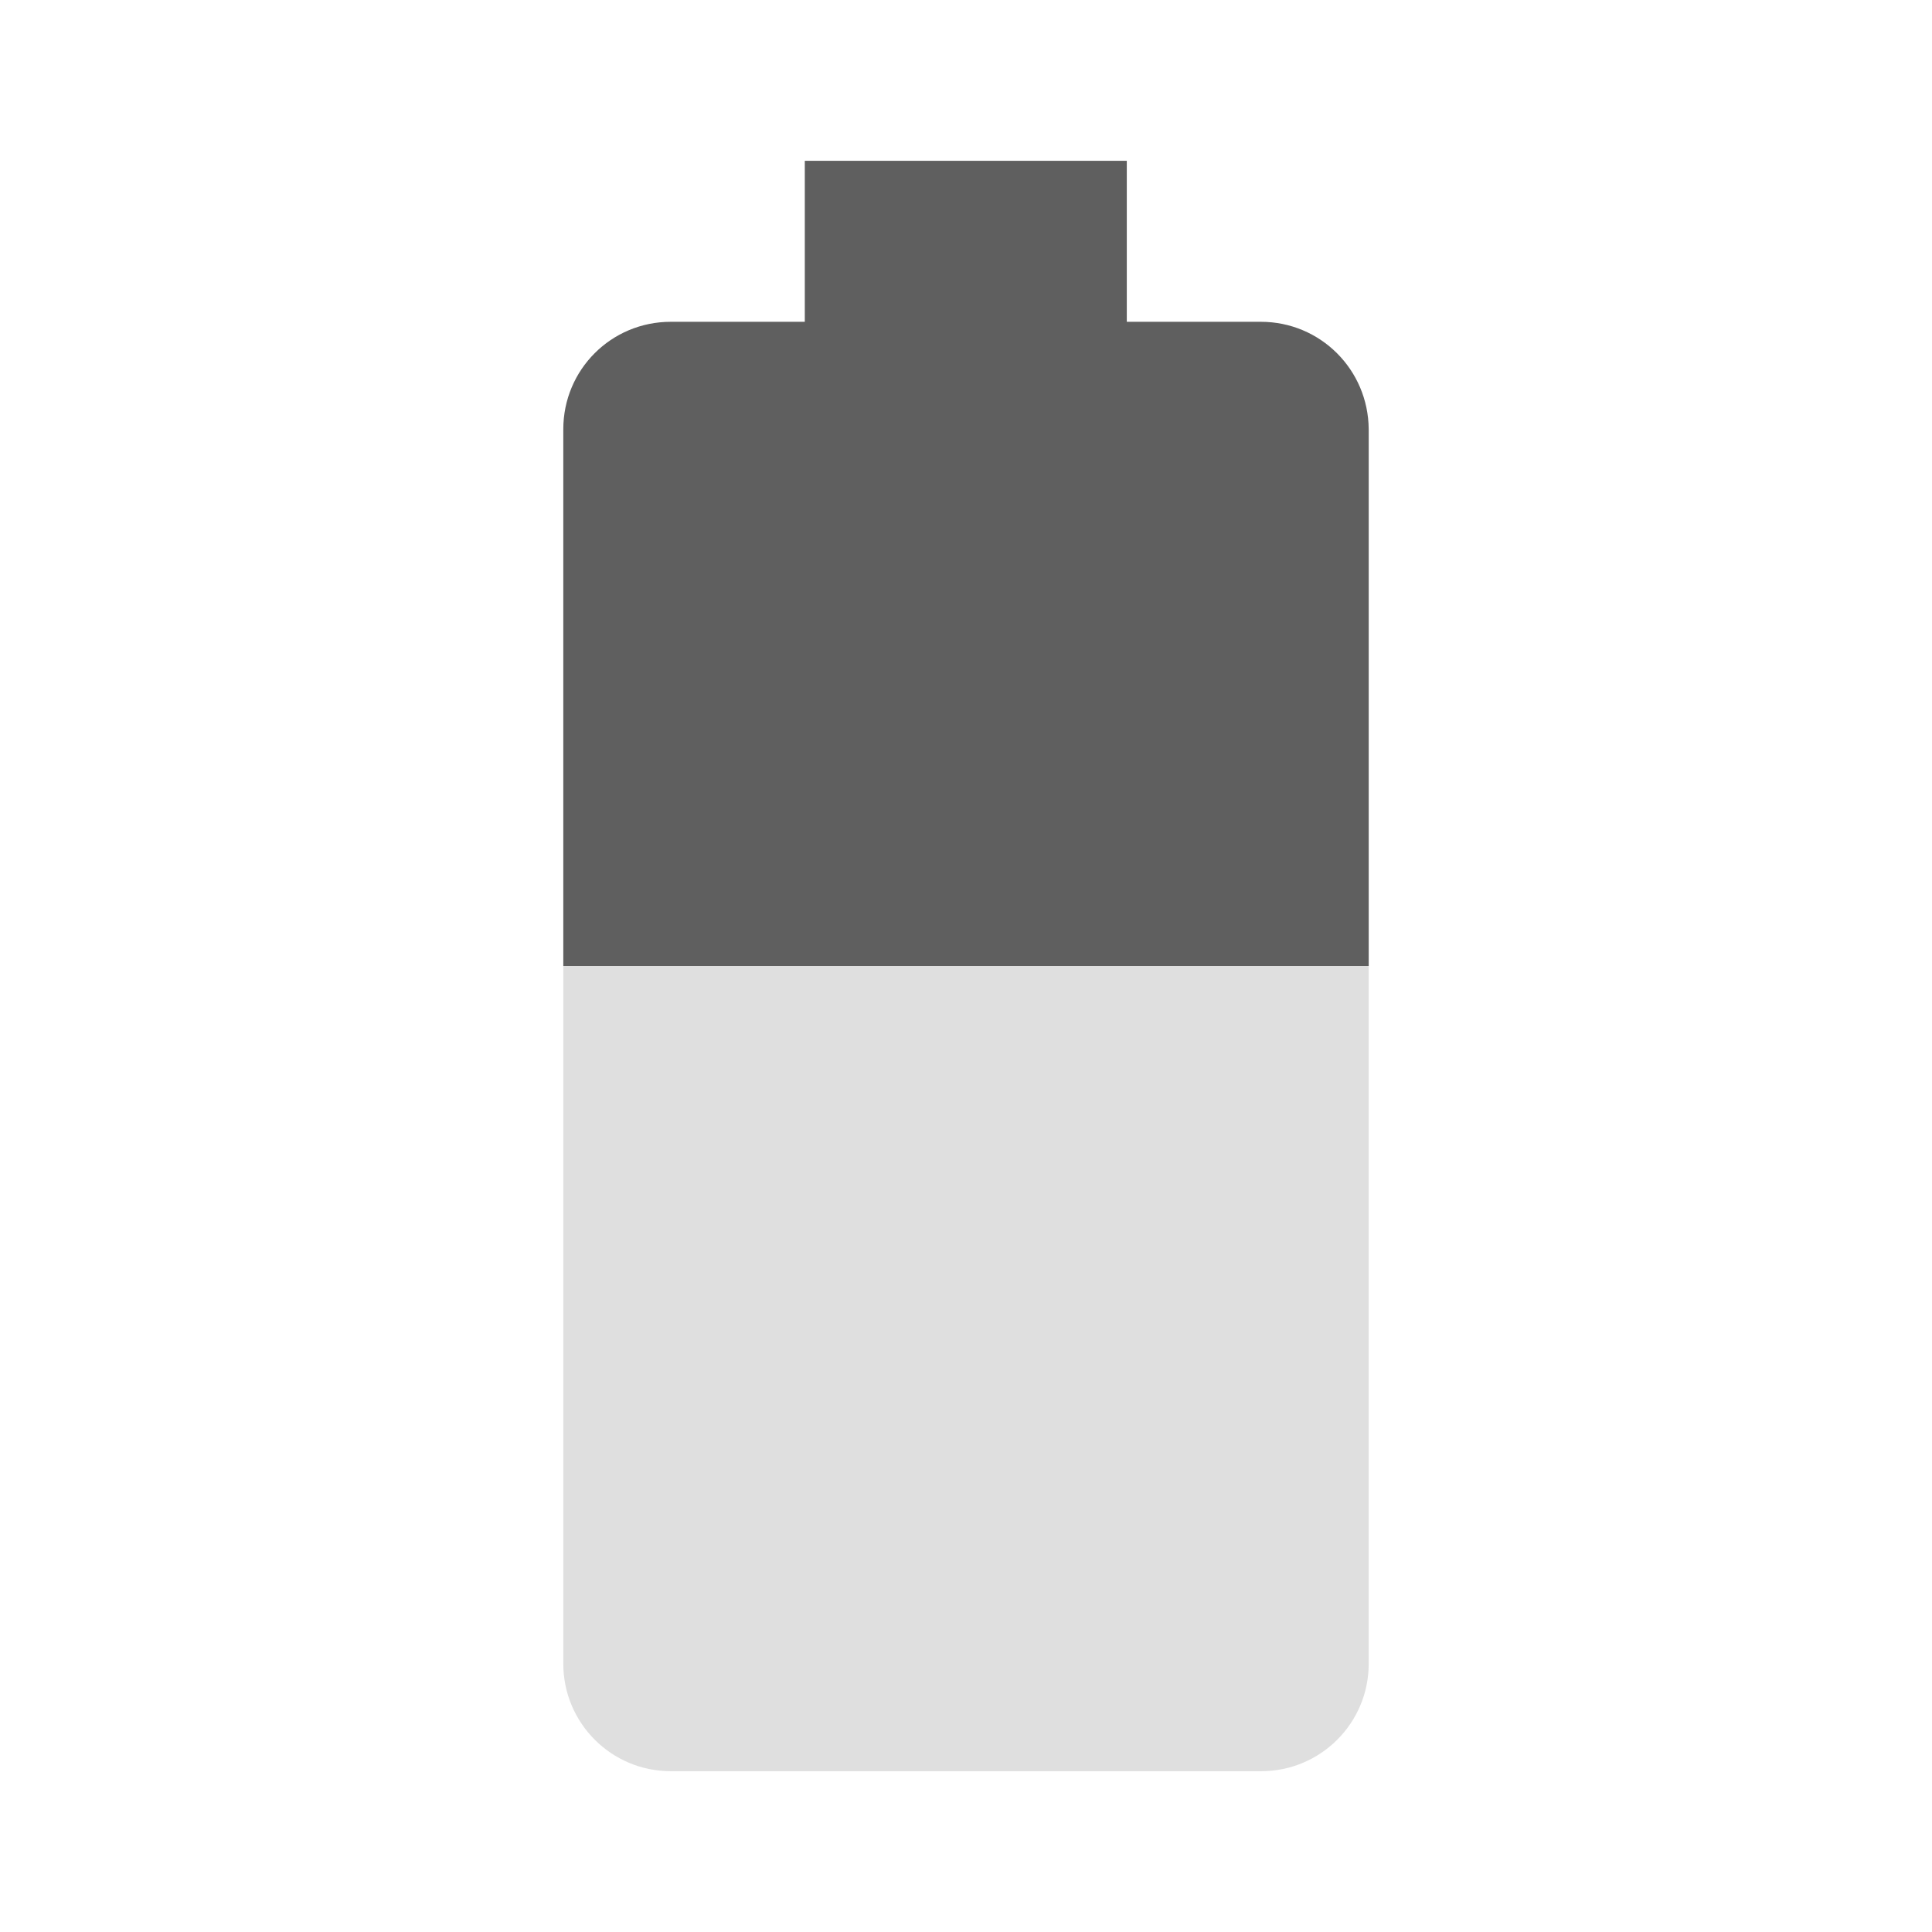
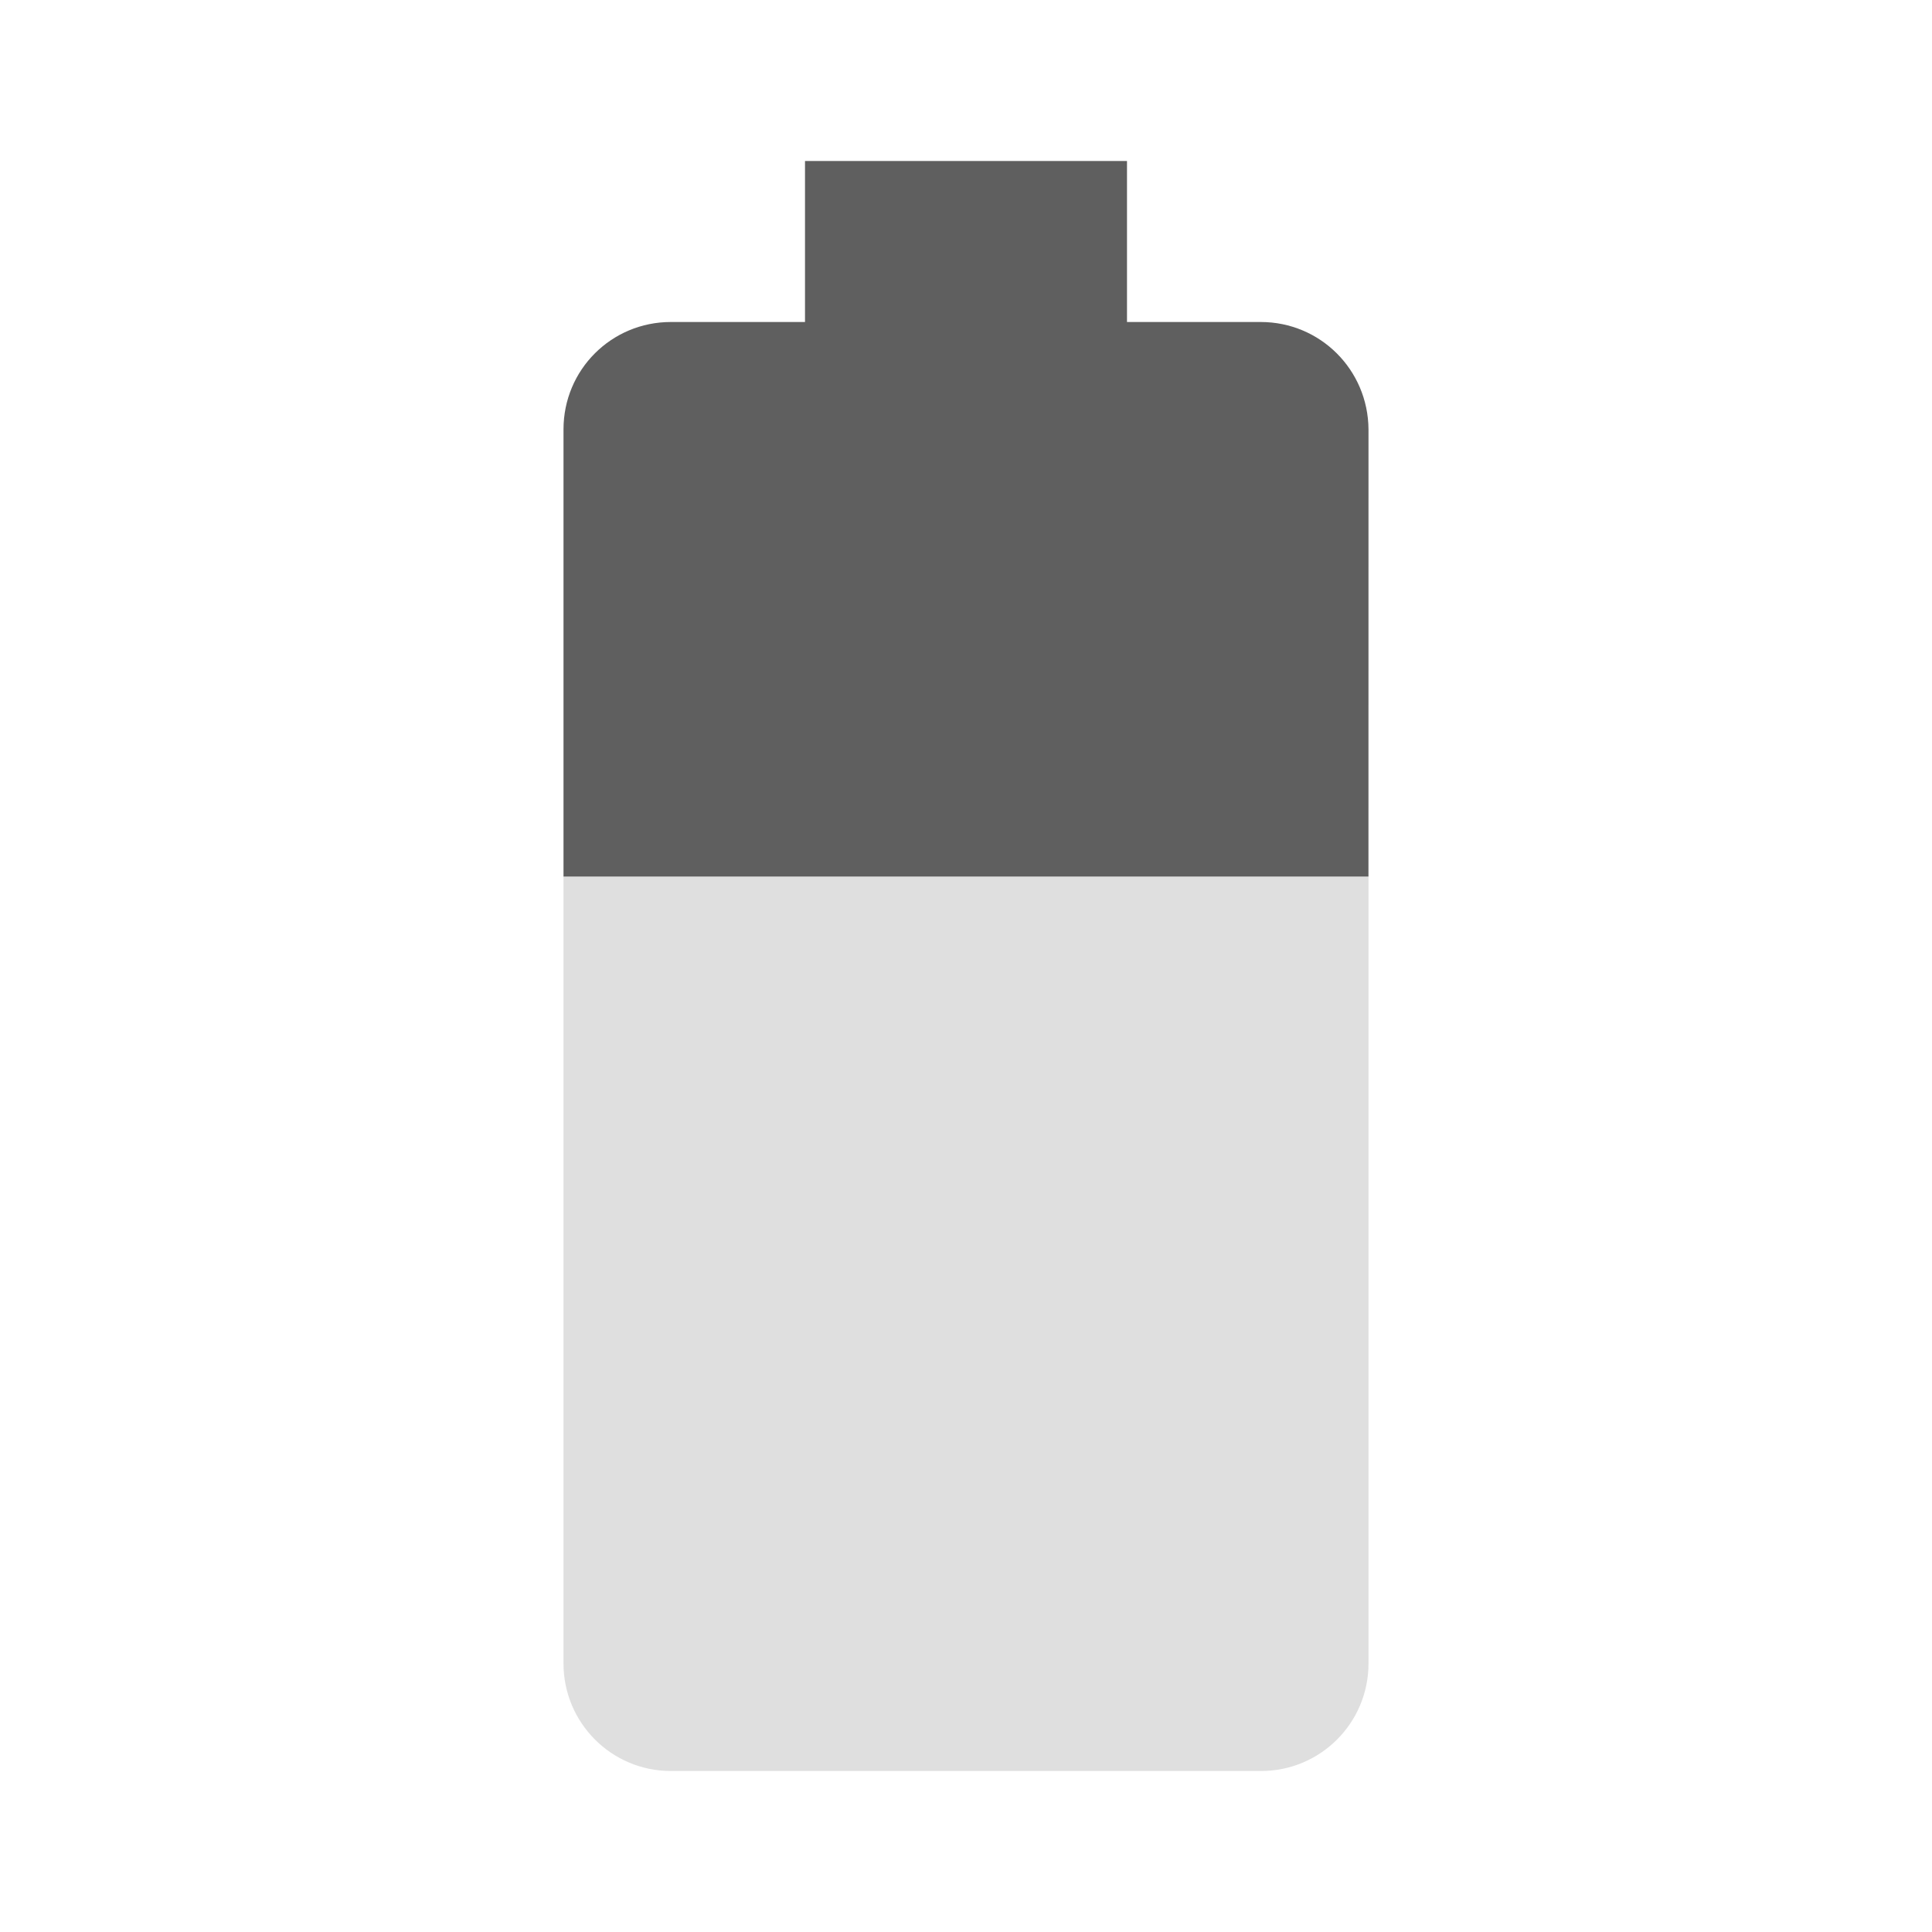
<svg xmlns="http://www.w3.org/2000/svg" viewBox="0 0 48 48">
-   <path d="M13.995 24v17.335c0 1.47 1.19 2.67 2.67 2.67h14.67c1.47 0 2.67-1.19 2.67-2.67v-17.335z" fill="#dfdfdf" />
-   <path d="M19.995 3.995v4h-3.33c-1.48 0-2.67 1.19-2.67 2.67v13.335h20.01v-13.335c-.01-1.48-1.2-2.67-2.68-2.67h-3.33v-4z" fill="#5f5f5f" />
+   <path d="m14 21.778v19.552c0 1.47 1.189 2.67 2.668 2.67h14.664c1.469 0 2.668-1.19 2.668-2.67v-19.552h-2e-3 1e-3z" fill="#dfdfdf" />
+   <path d="m33.999 21.778 1e-3 -11.11c-0.01-1.48-1.199-2.668-2.678-2.668h-3.322v-4h-8v4h-3.332c-1.479 0-2.668 1.188-2.668 2.668v11.11z" fill="#5f5f5f" />
</svg>
